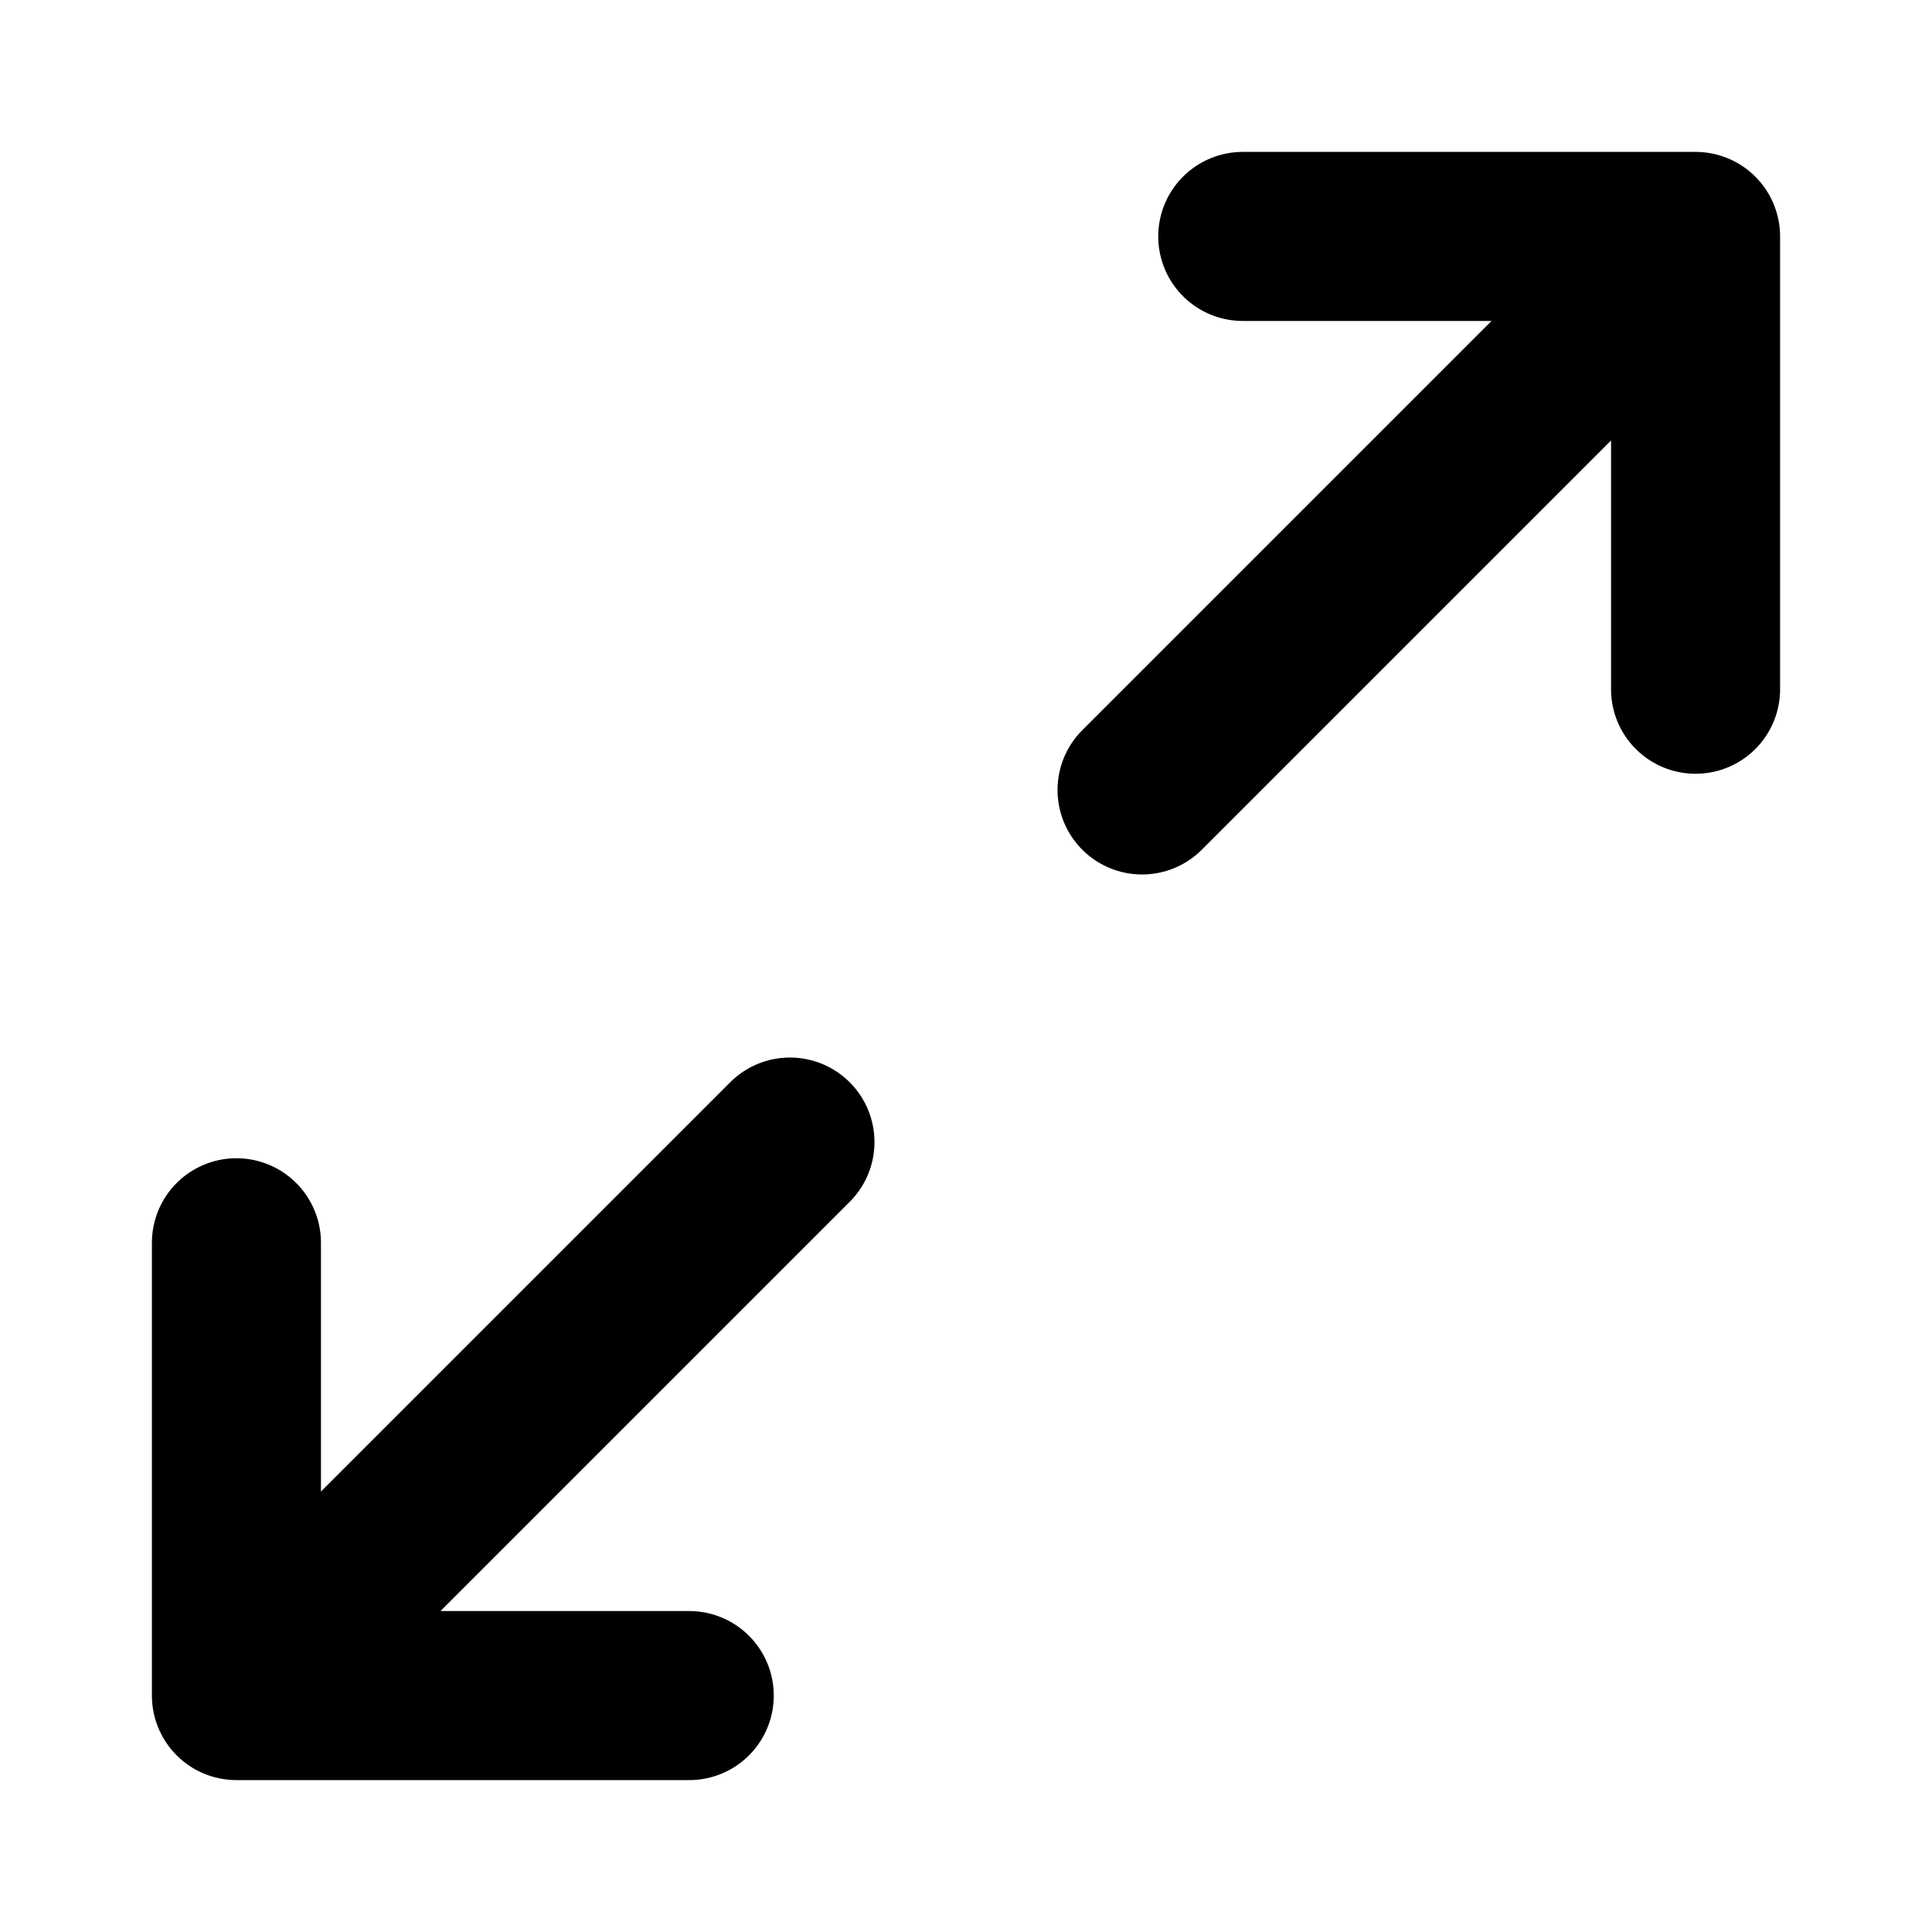
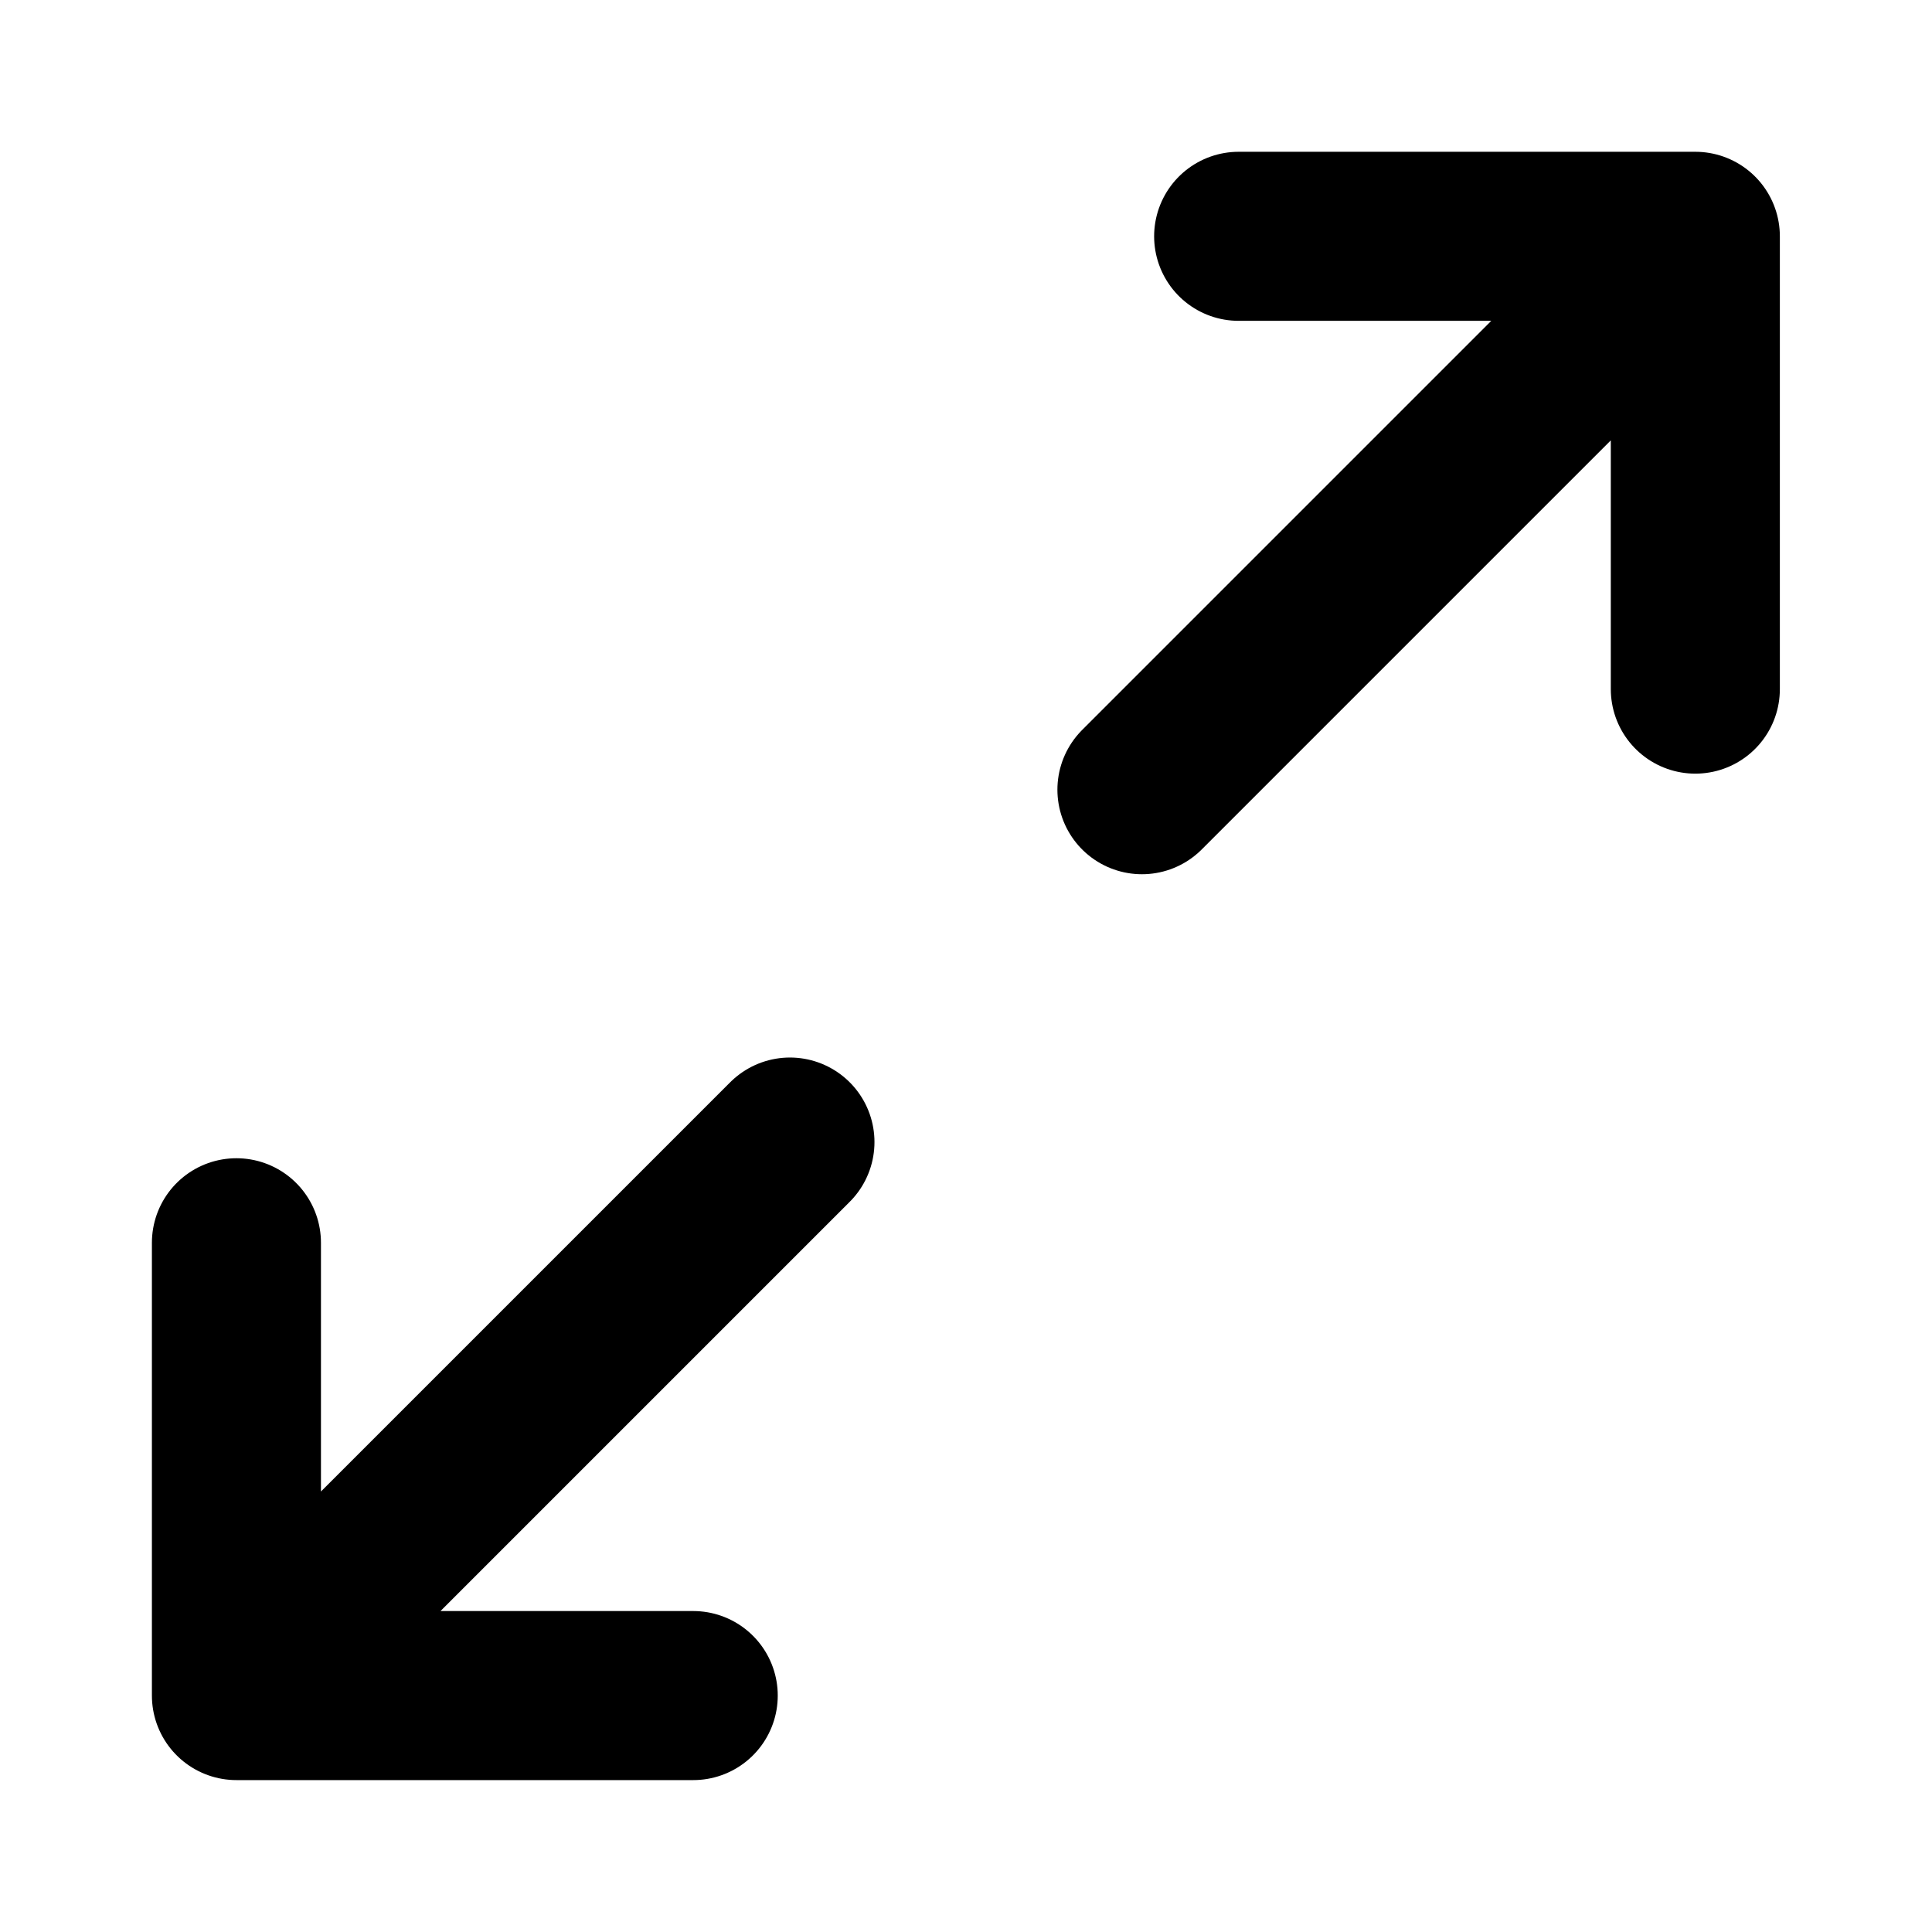
<svg xmlns="http://www.w3.org/2000/svg" width="16" height="16" viewBox="0 0 16 16" fill="none">
-   <path d="M1.958 10.292V14.042M1.958 14.042H5.708M1.958 14.042L6.542 9.458M14.042 5.708V1.958M14.042 1.958H10.292M14.042 1.958L9.458 6.542" stroke="black" stroke-width="1.4" stroke-linecap="round" stroke-linejoin="round" />
+   <path d="M1.958 10.292V14.042M1.958 14.042L6.542 9.458M1.958 14.042H5.741" stroke="black" stroke-width="1.4" stroke-linecap="round" stroke-linejoin="round" />
+   <path d="M14.04 5.707V1.957M14.04 1.957L9.457 6.54M14.04 1.957H10.258" stroke="black" stroke-width="1.4" stroke-linecap="round" stroke-linejoin="round" />
</svg>
